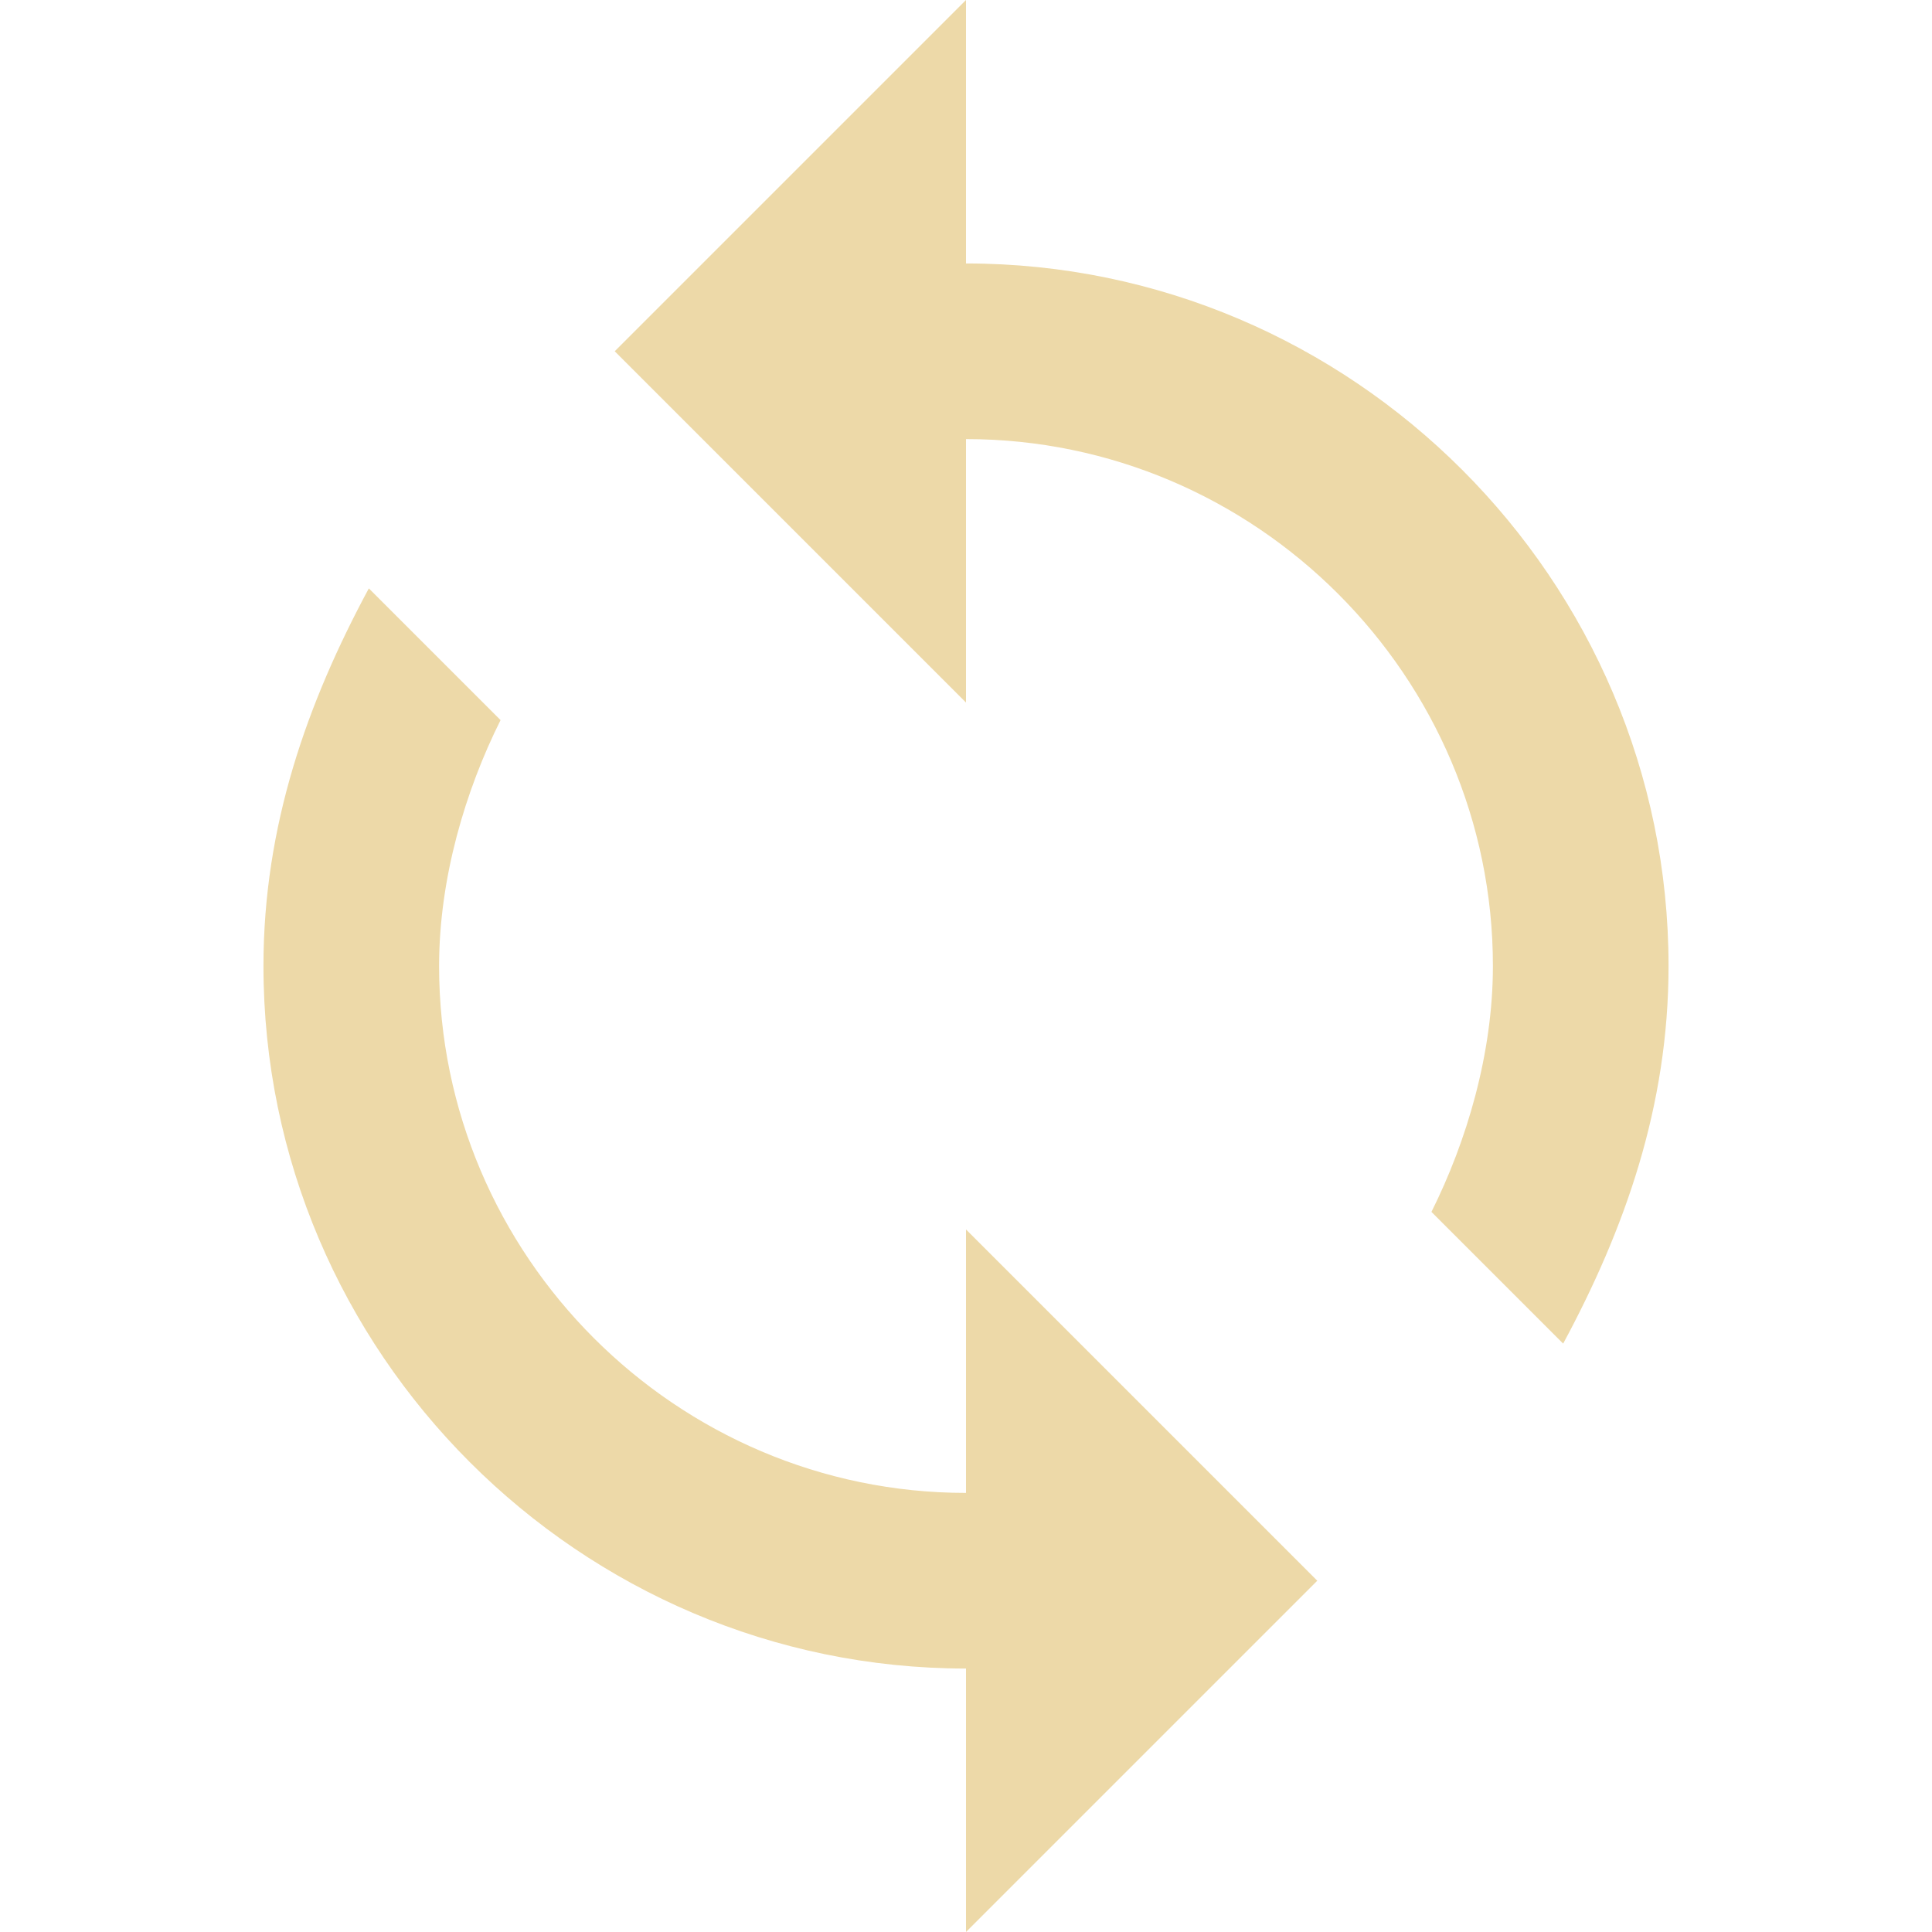
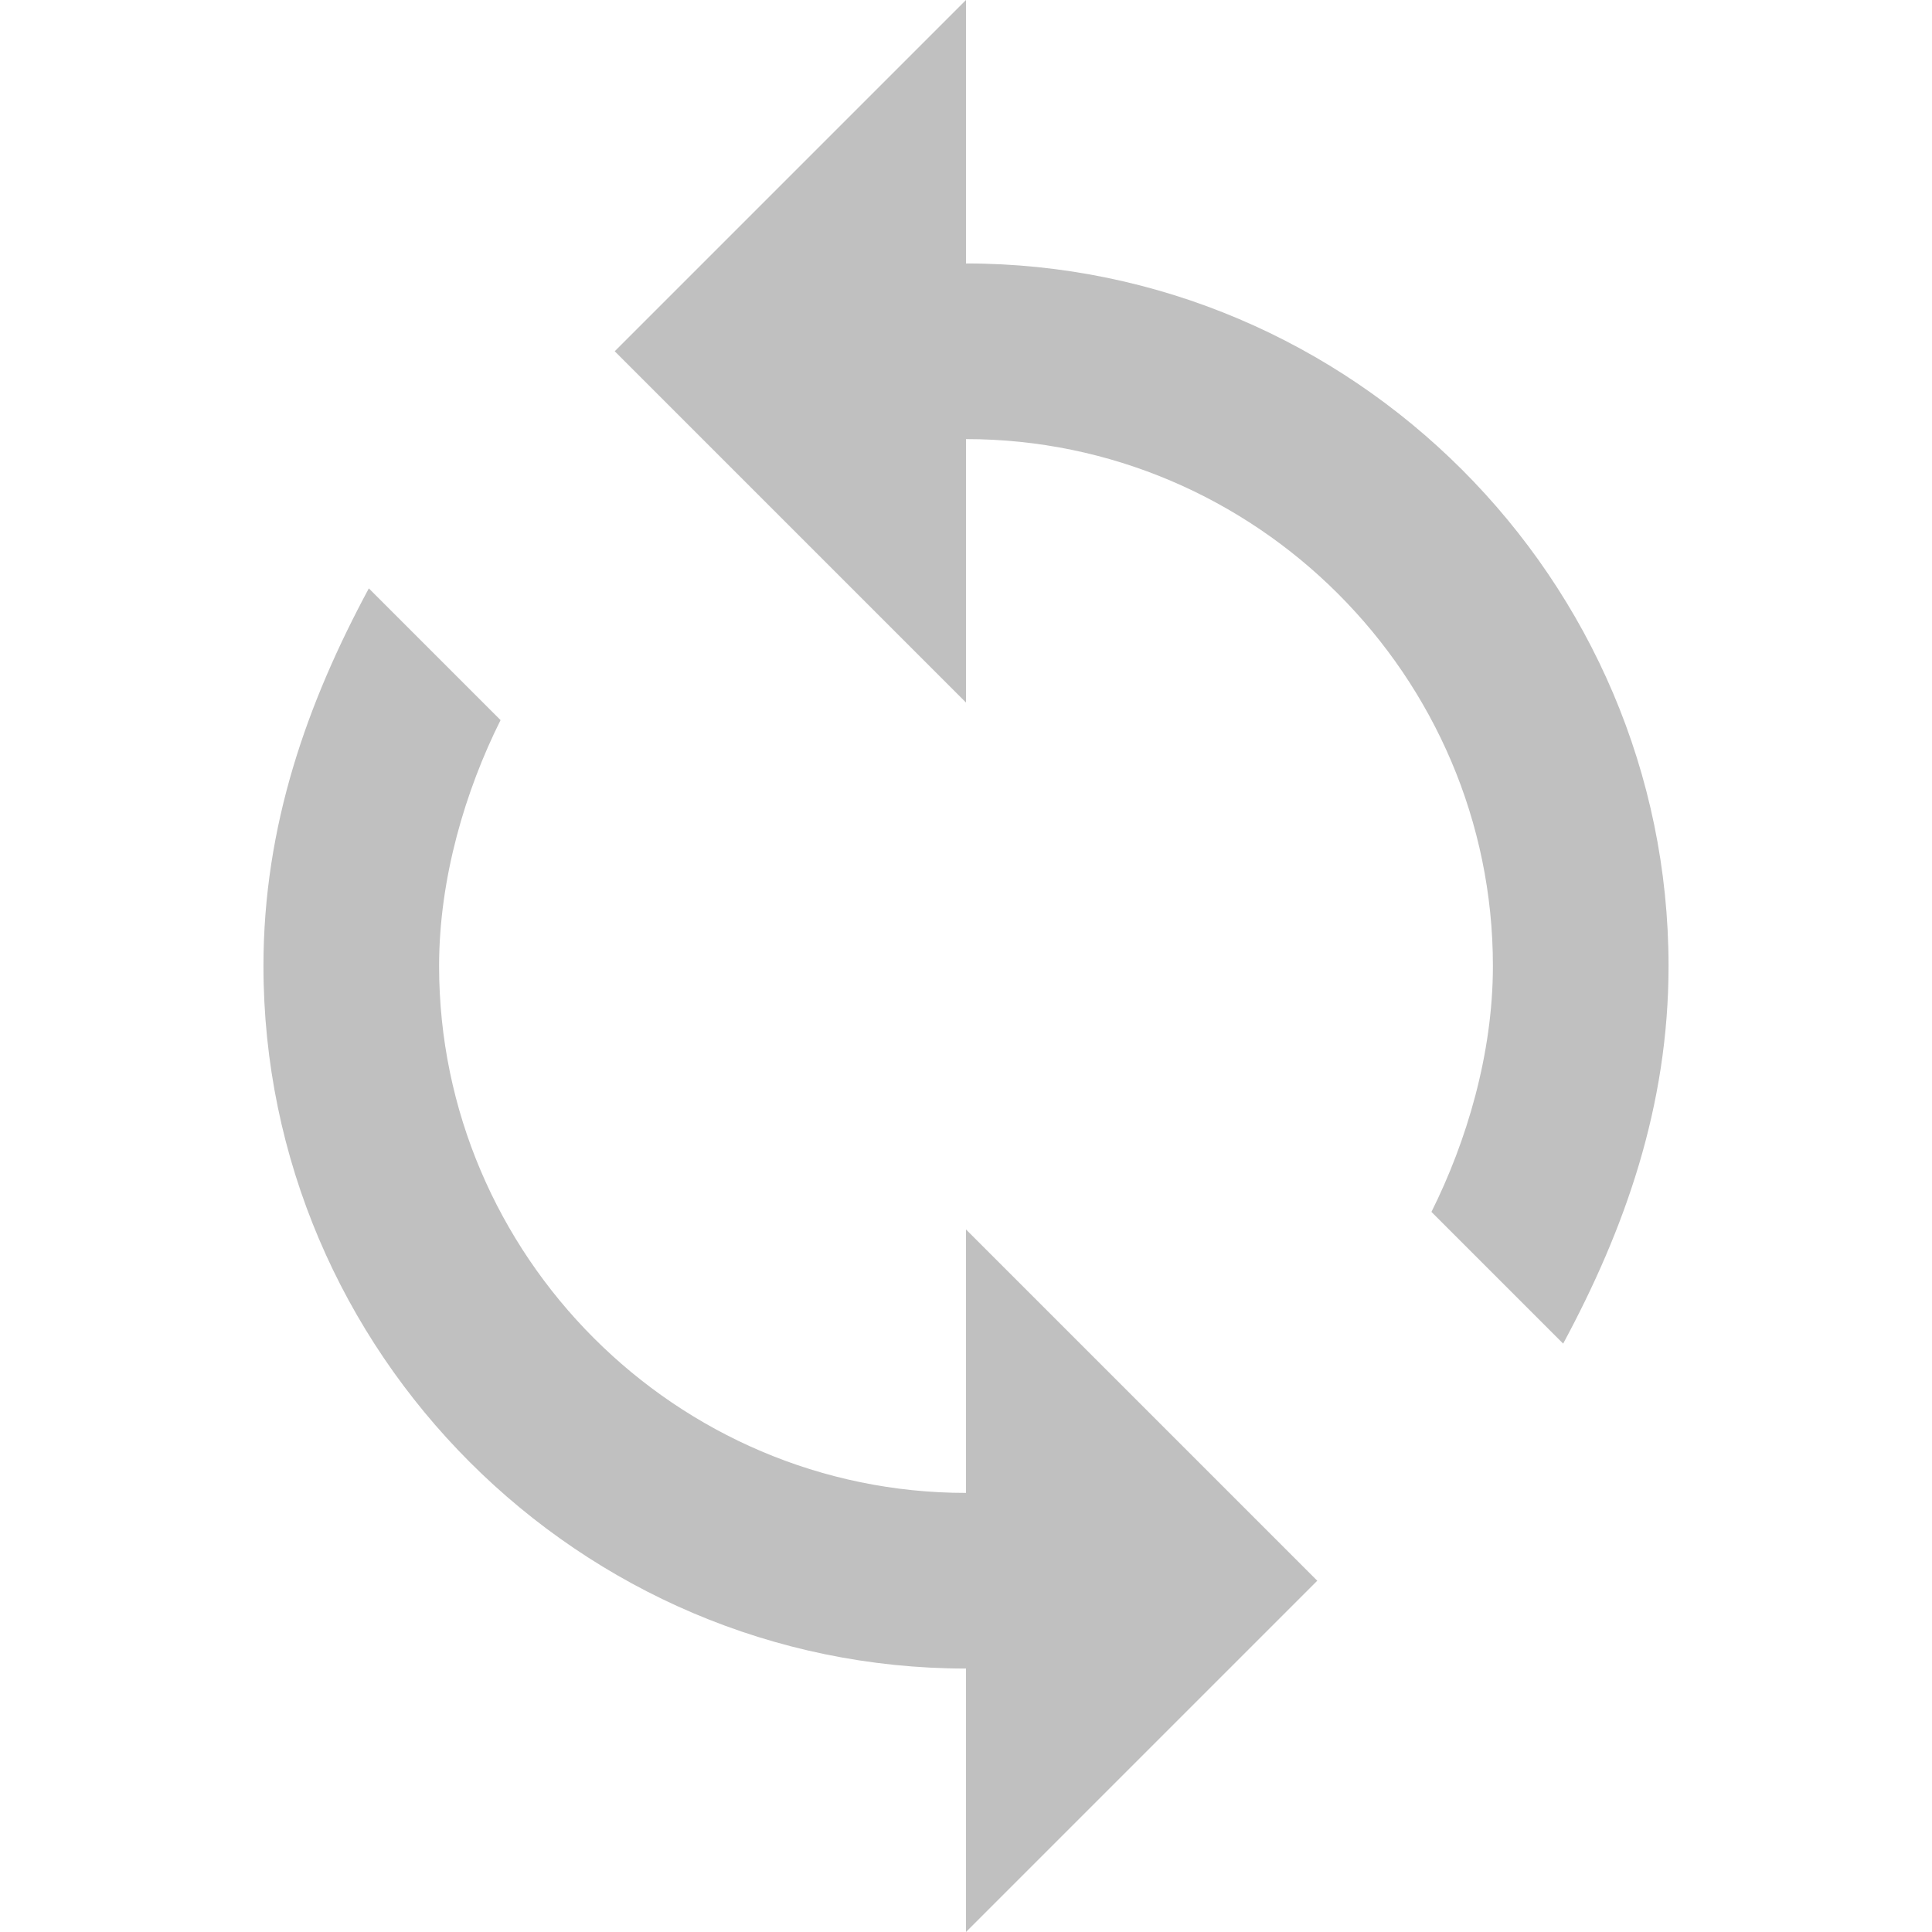
- <svg xmlns="http://www.w3.org/2000/svg" fill="#EDD9A8" height="36px" version="1.1" viewBox="0 0 16 22" width="36px">
+ <svg xmlns="http://www.w3.org/2000/svg" fill="#C0C0C0" height="32px" version="1.1" viewBox="0 0 16 22" width="32px">
  <defs />
  <g id="Page-1" stroke="none" stroke-width="1">
    <g id="Icons-AV" transform="translate(-212, 0)">
      <g id="loop" transform="translate(212, 0)">
        <path d="M8,3 L8,0 L4,4 L8,8 L8,5 C11.3,5 14,7.7 14,11 C14,12 13.7,13 13.3,13.8 L14.8,15.3 C15.5,14 16,12.6 16,11 C16,6.6 12.4,3 8,3 L8,3 Z M8,17 C4.7,17 2,14.3 2,11 C2,10 2.3,9 2.7,8.2 L1.2,6.7 C0.5,8 0,9.4 0,11 C0,15.4 3.6,19 8,19 L8,22 L12,18 L8,14 L8,17 L8,17 Z" id="Shape" />
      </g>
    </g>
  </g>
</svg>
